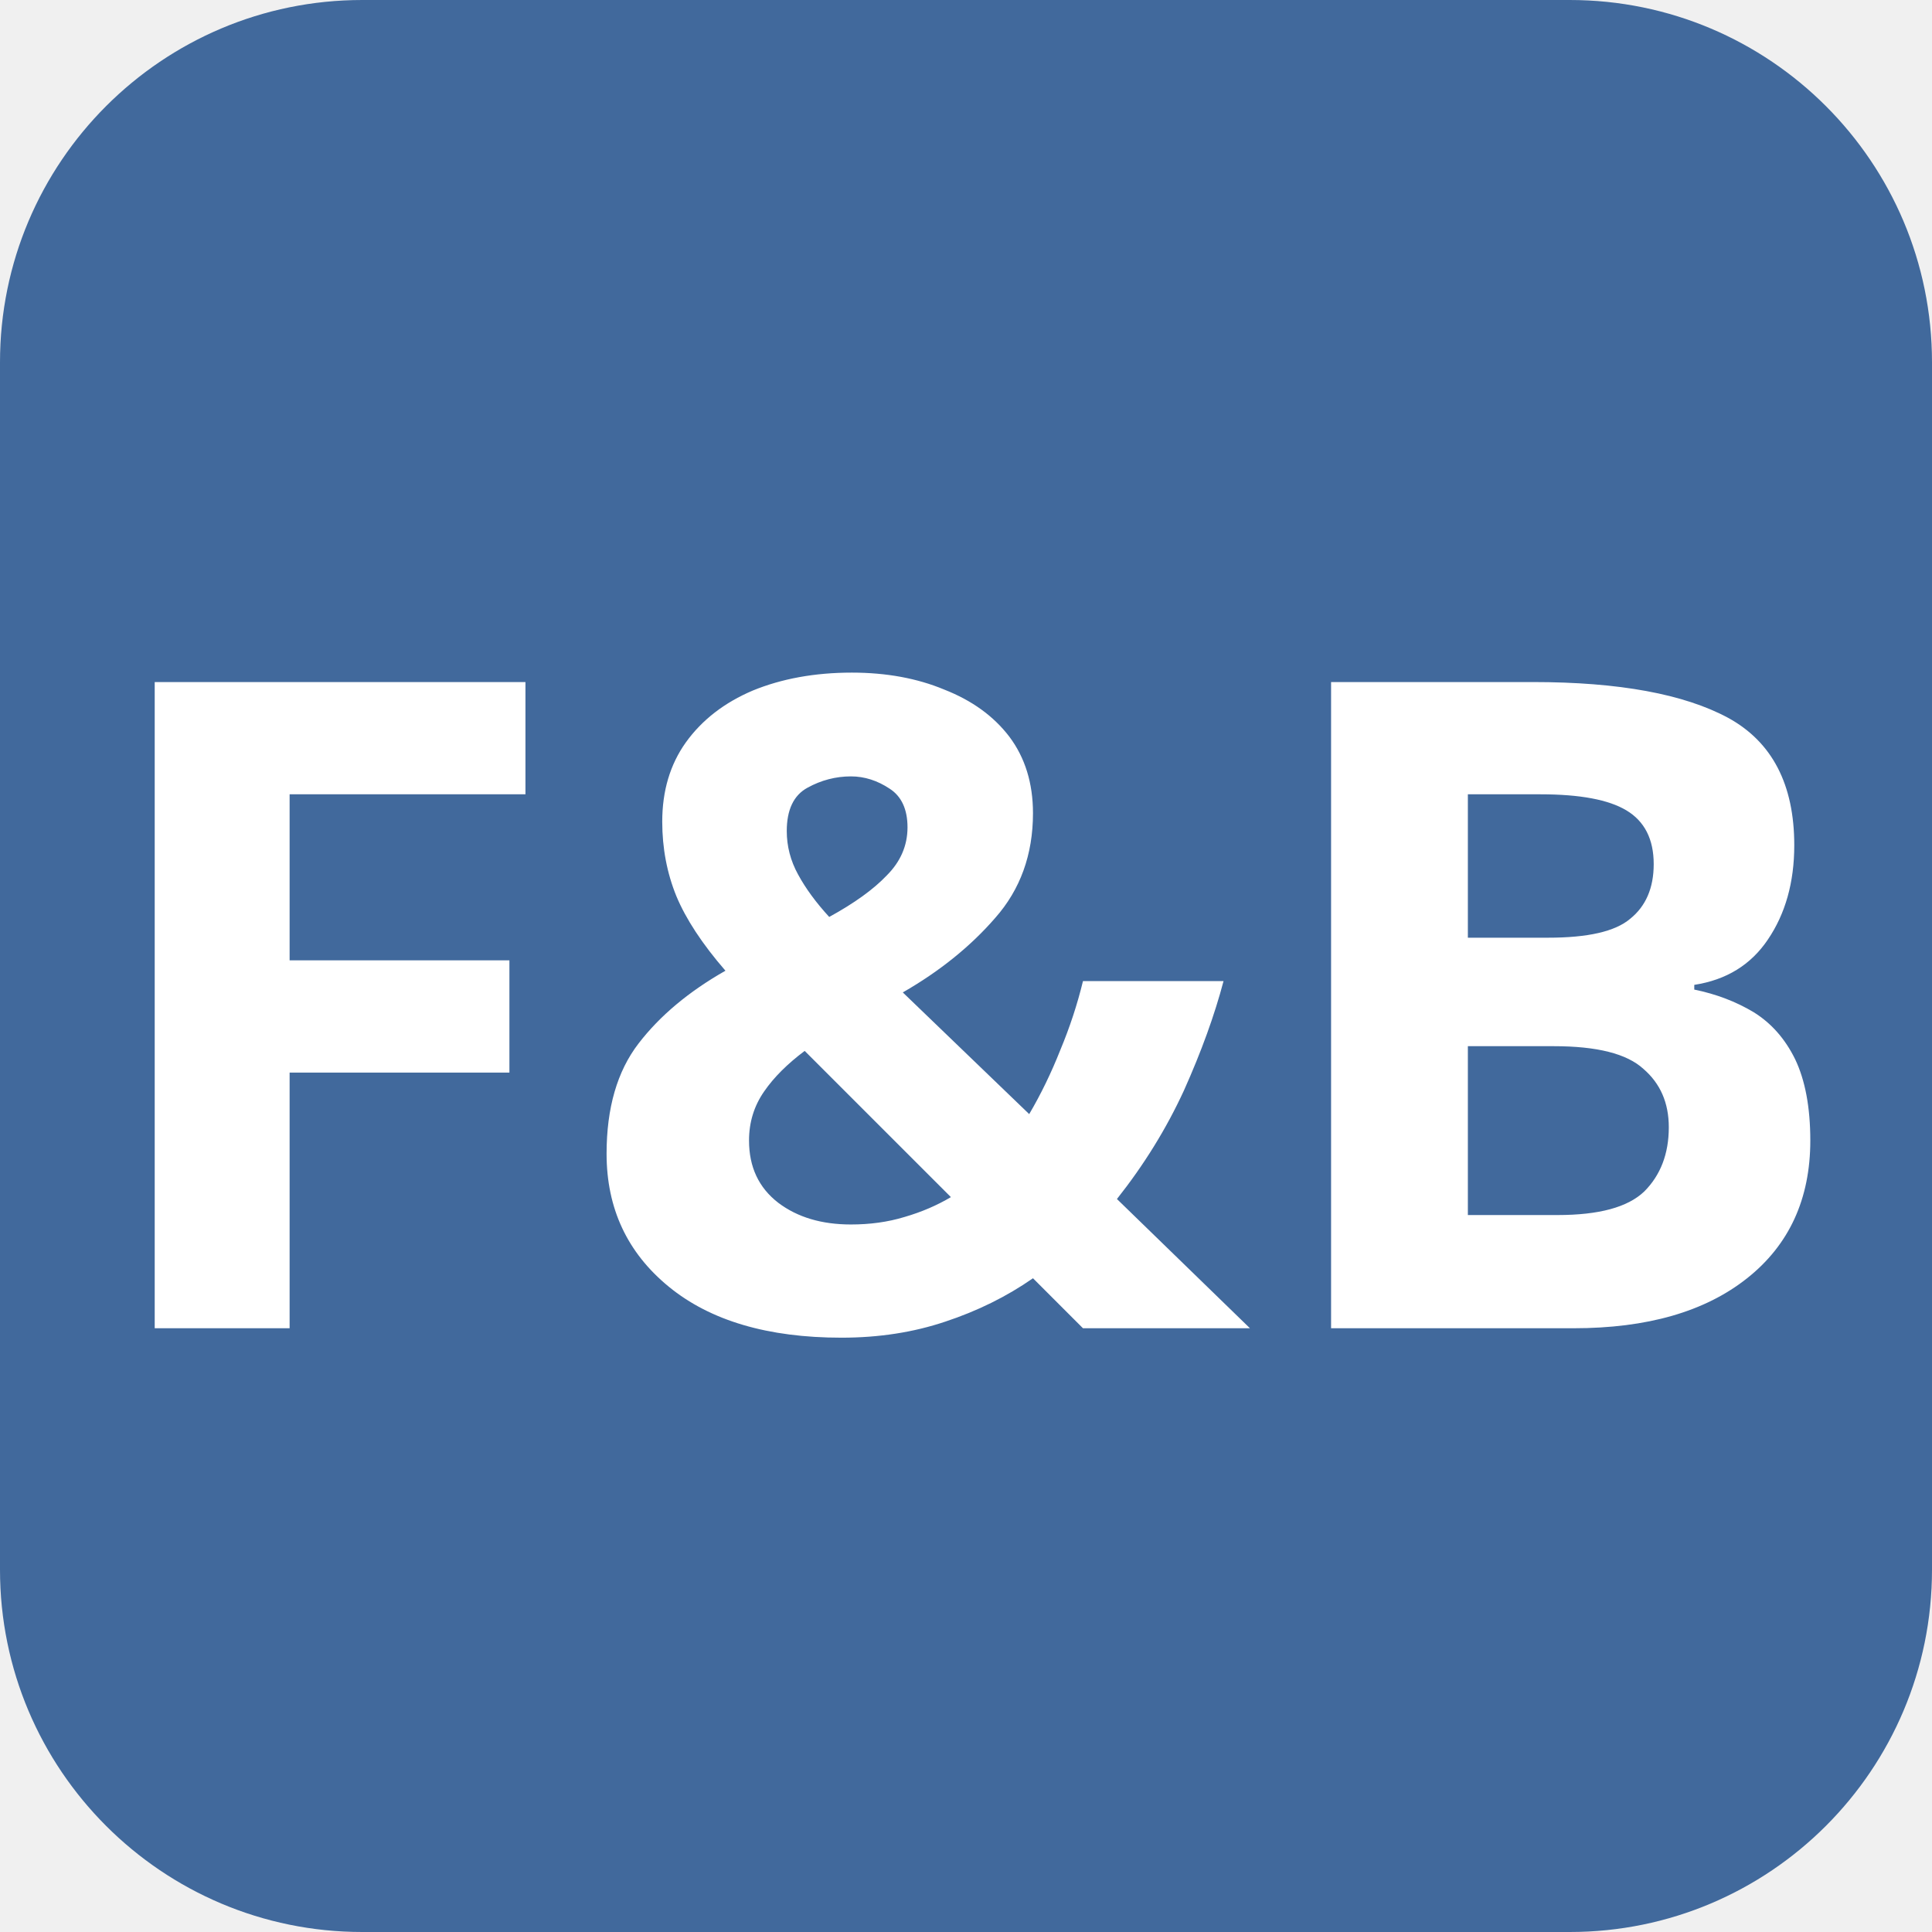
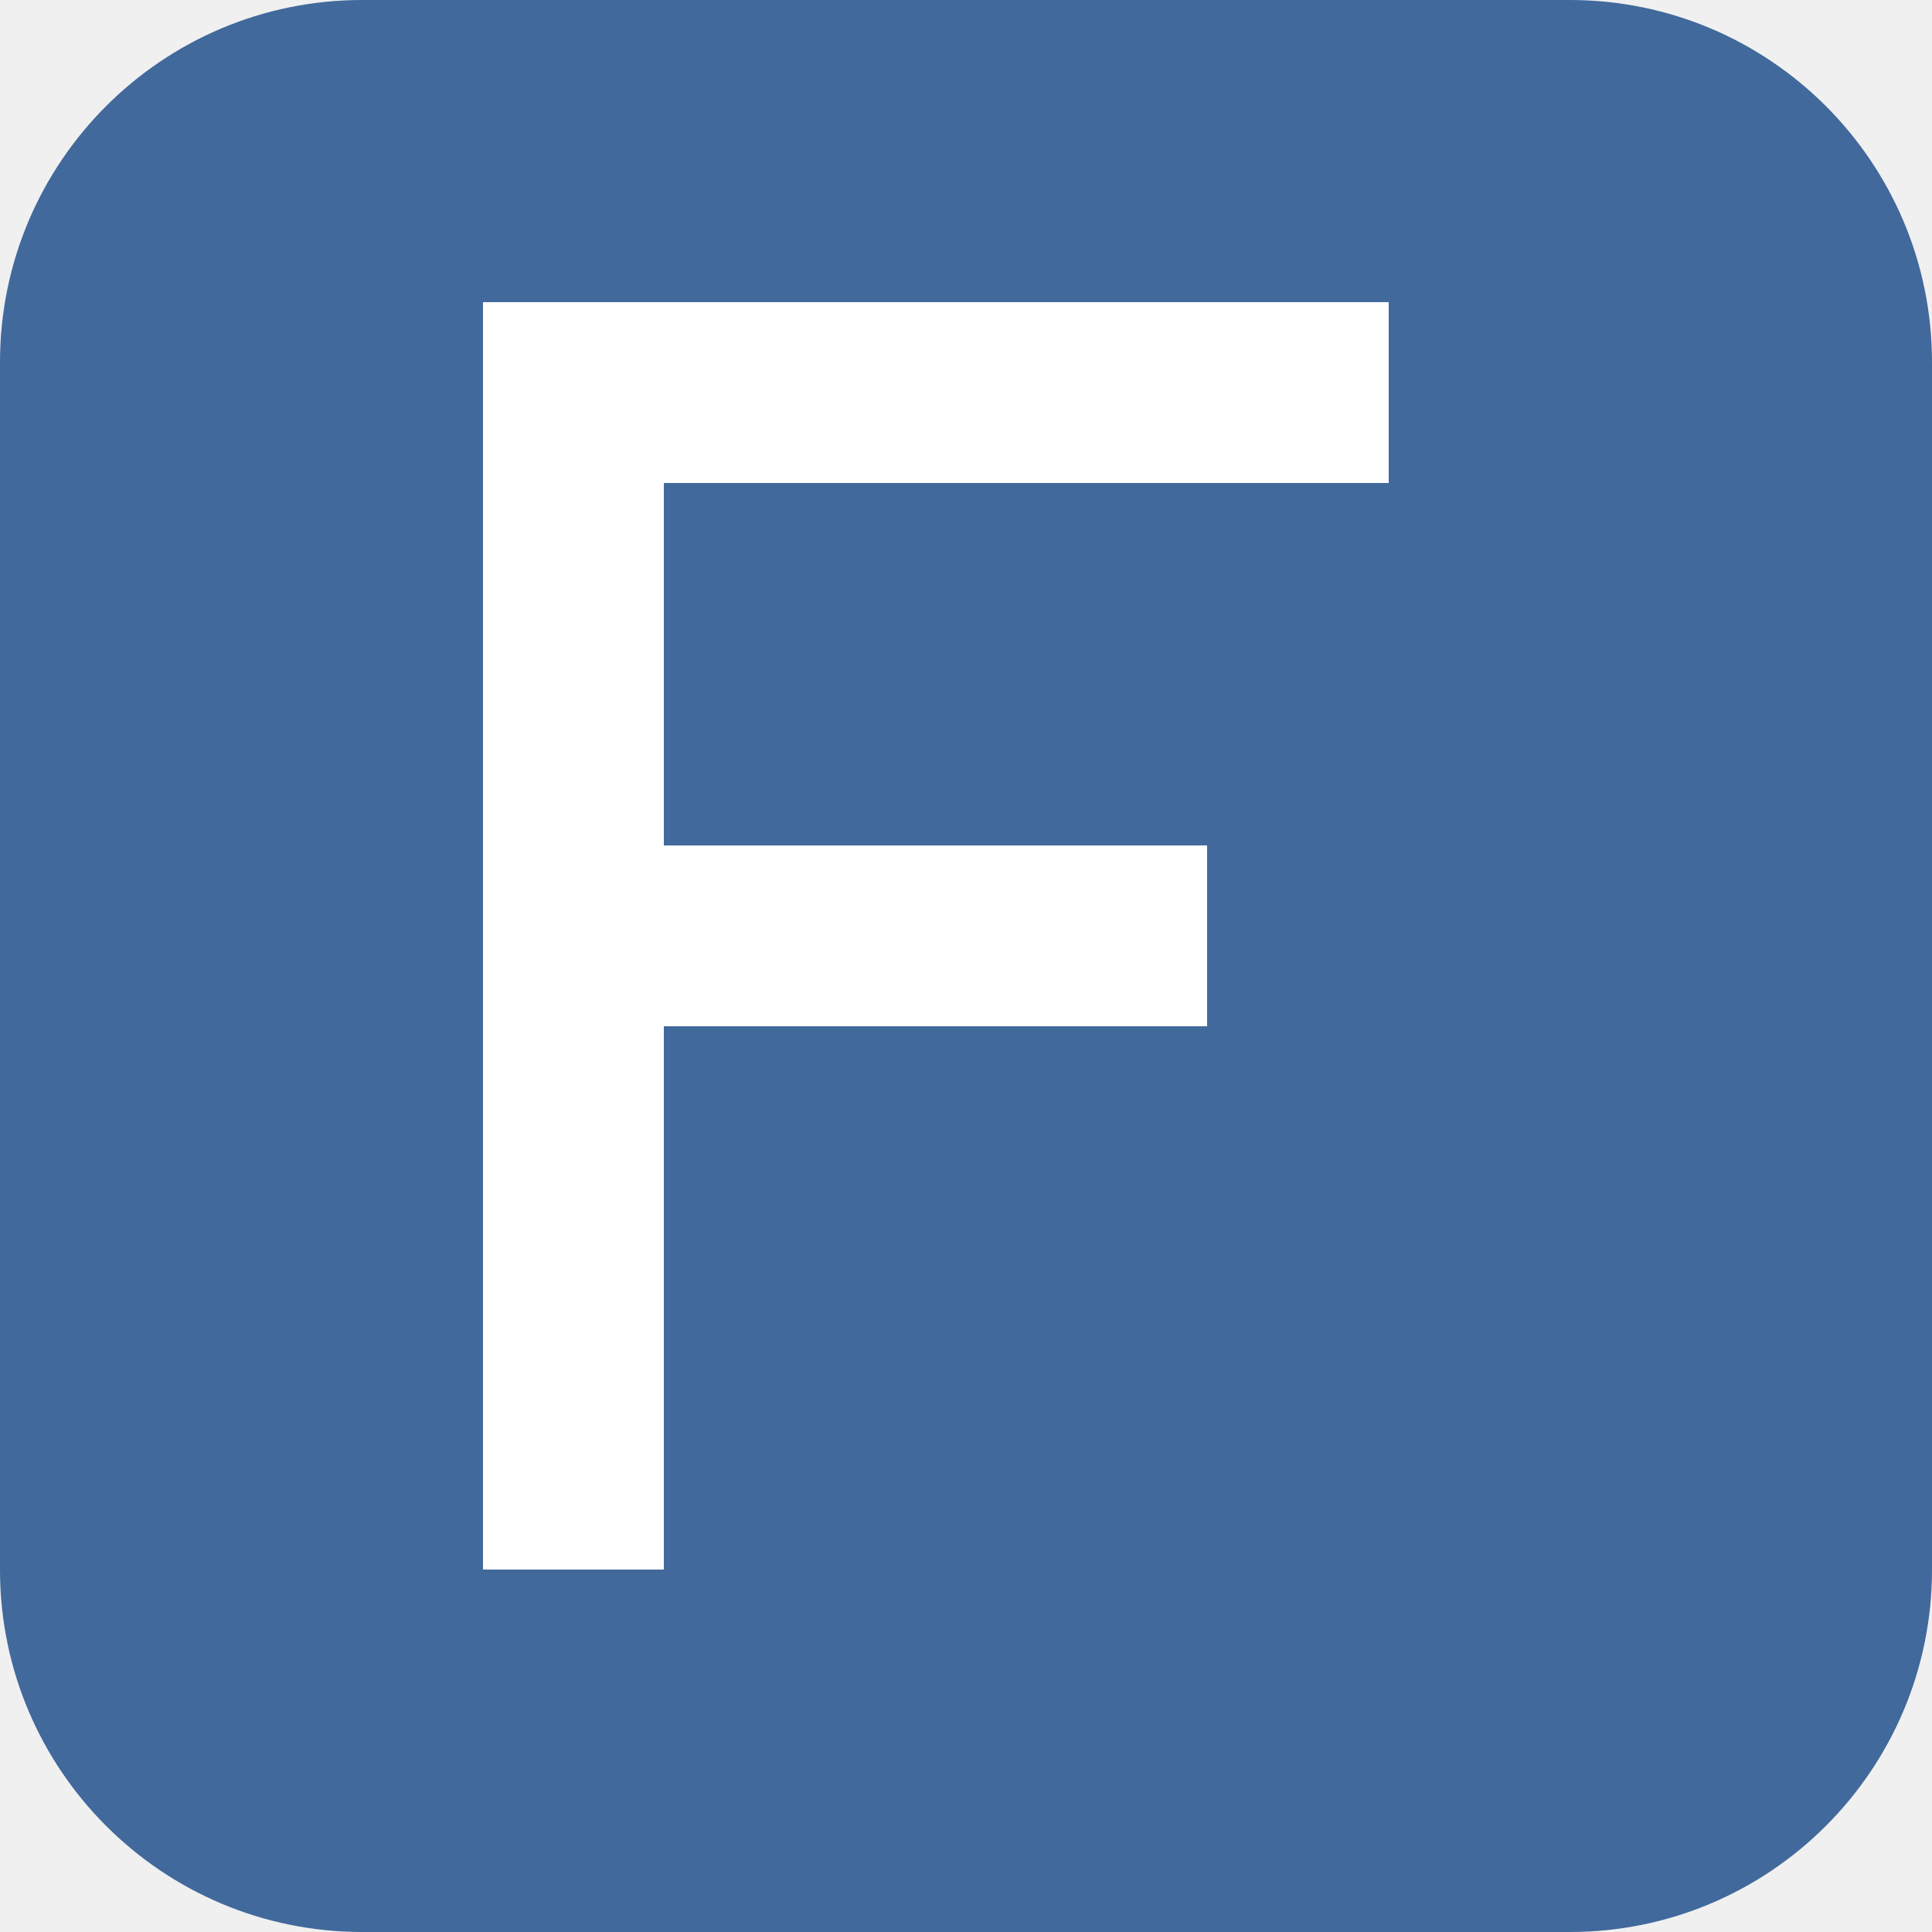
<svg xmlns="http://www.w3.org/2000/svg" viewBox="0 0 32 32">
  <rect width="32" height="32" rx="6" fill="#41699c" />
-   <text x="16" y="22" font-family="sans-serif" font-size="15" font-weight="bold" text-anchor="middle" fill="#fff">F&amp;B</text>
+   <path d="M8 5h15v3H11v6h9v3h-9v9H8z" fill="#fff" shape-rendering="crispEdges" />
</svg>
